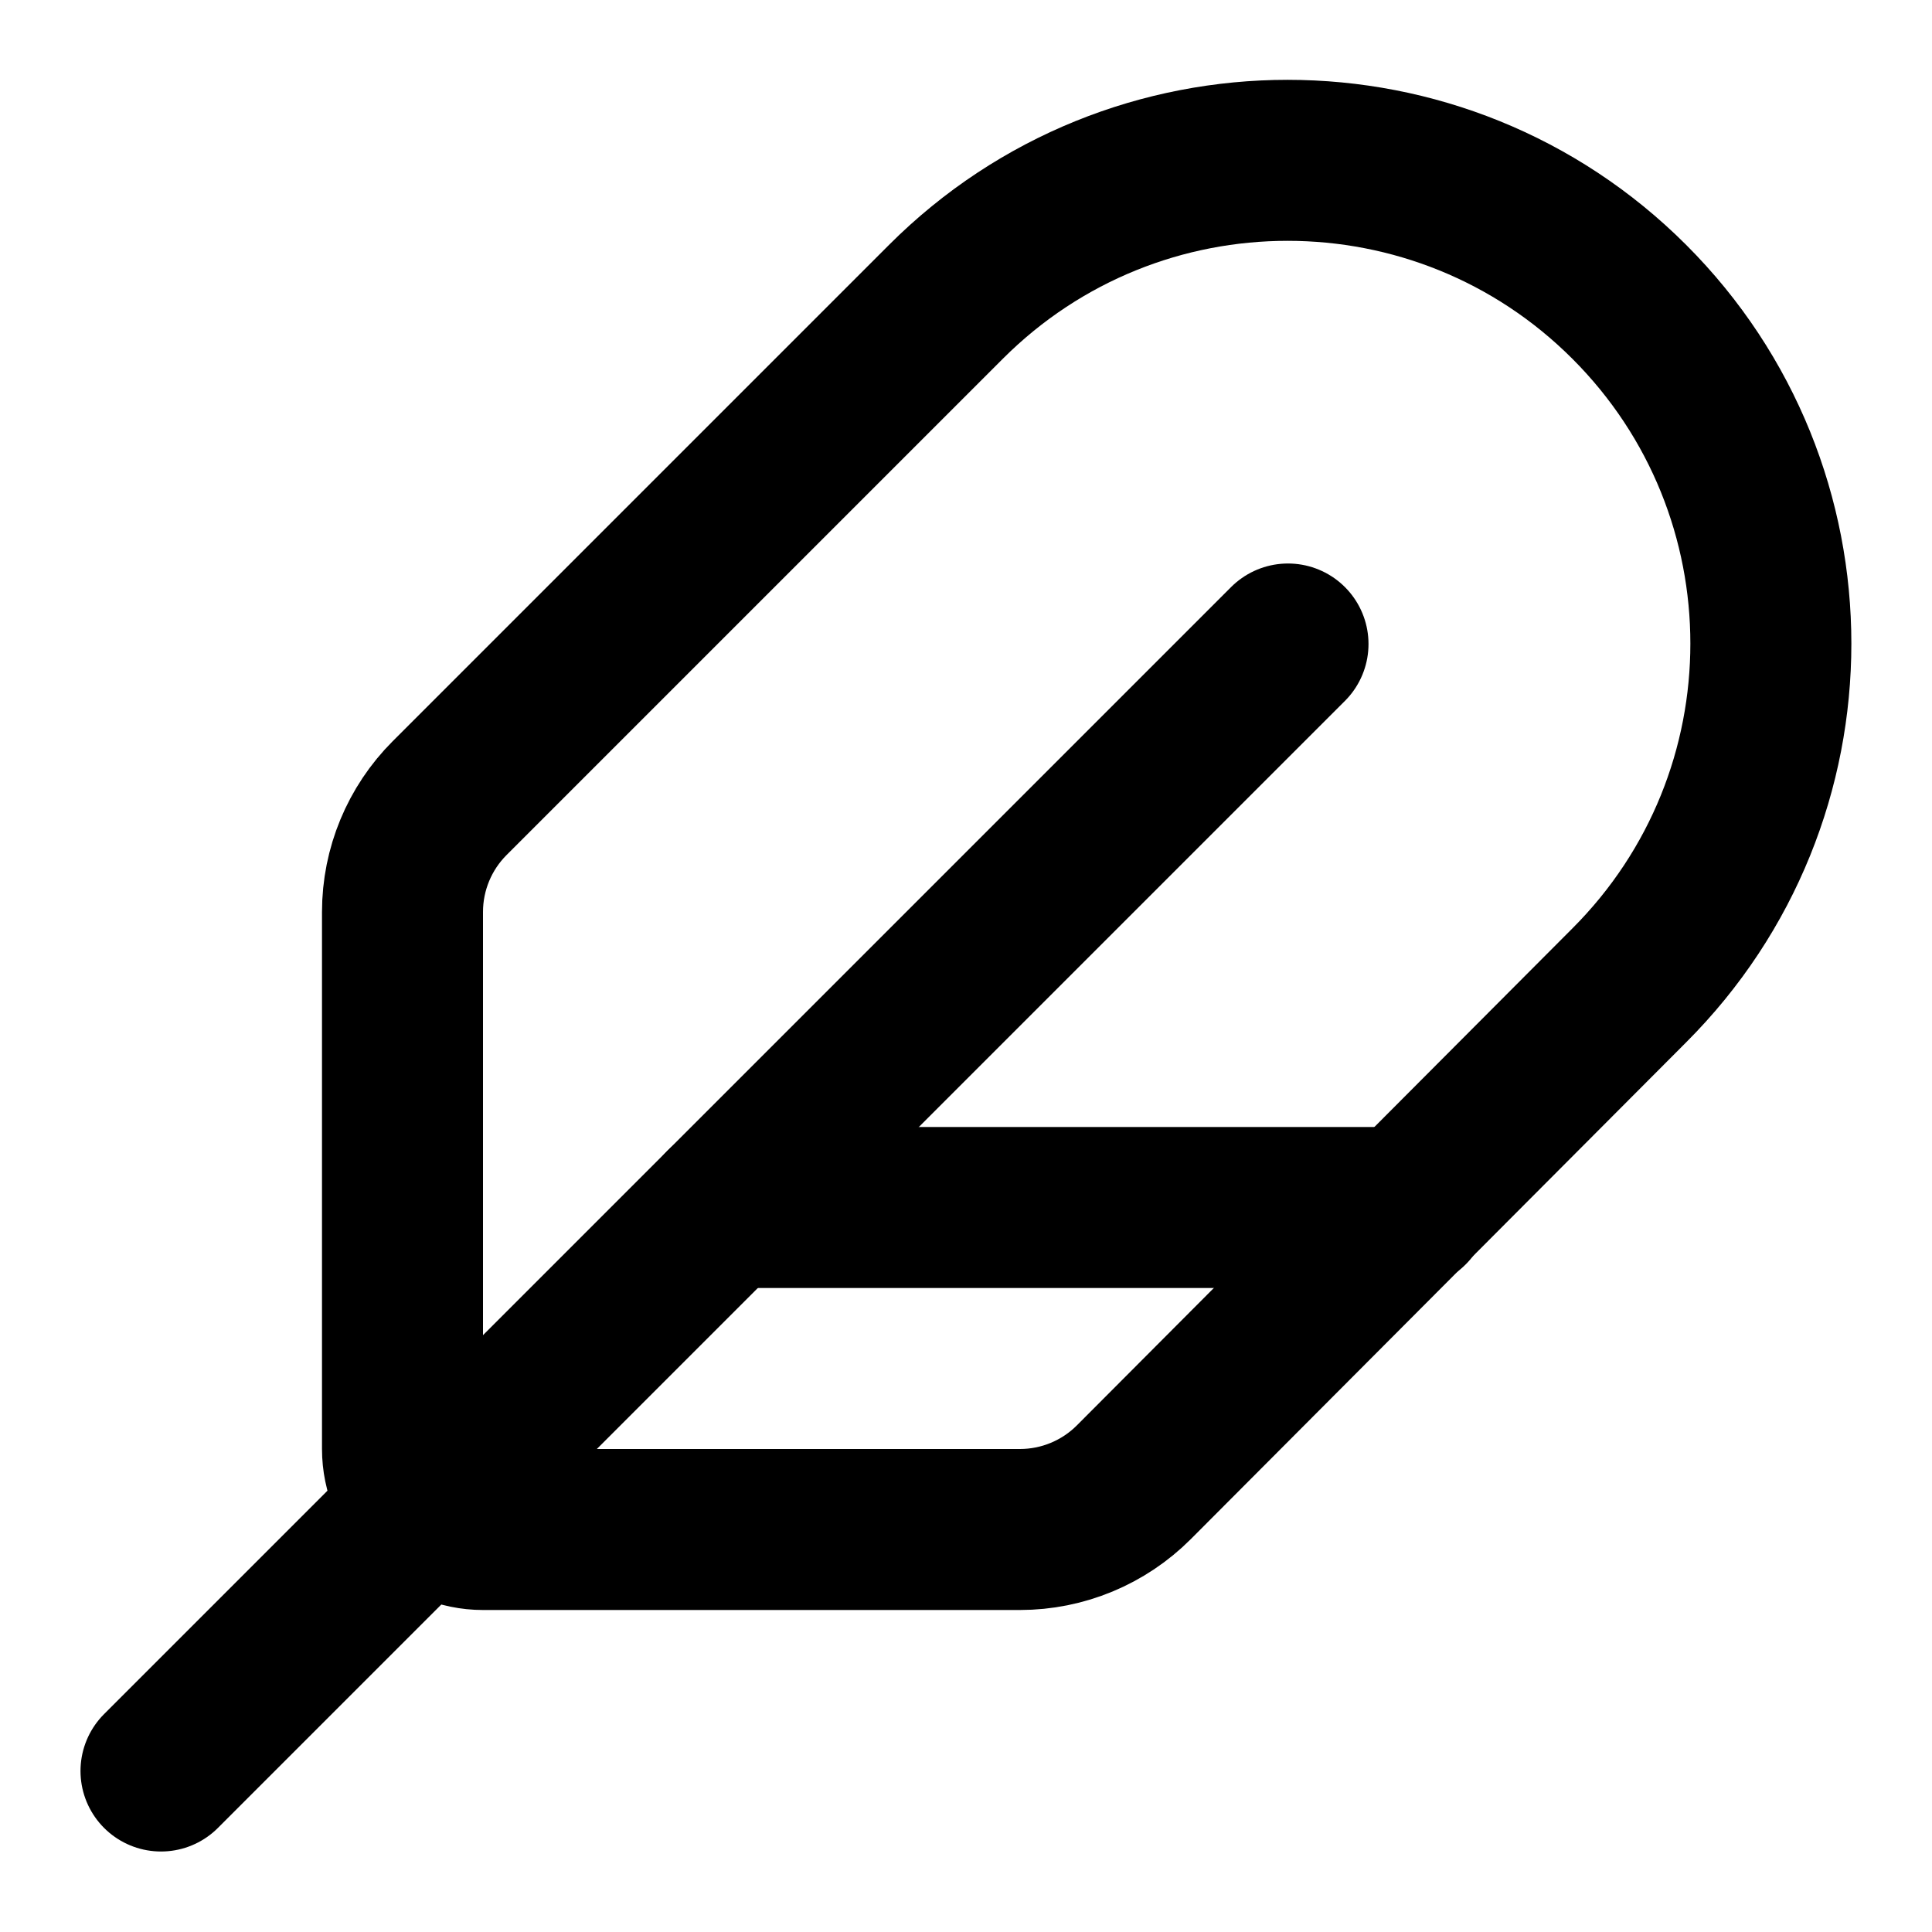
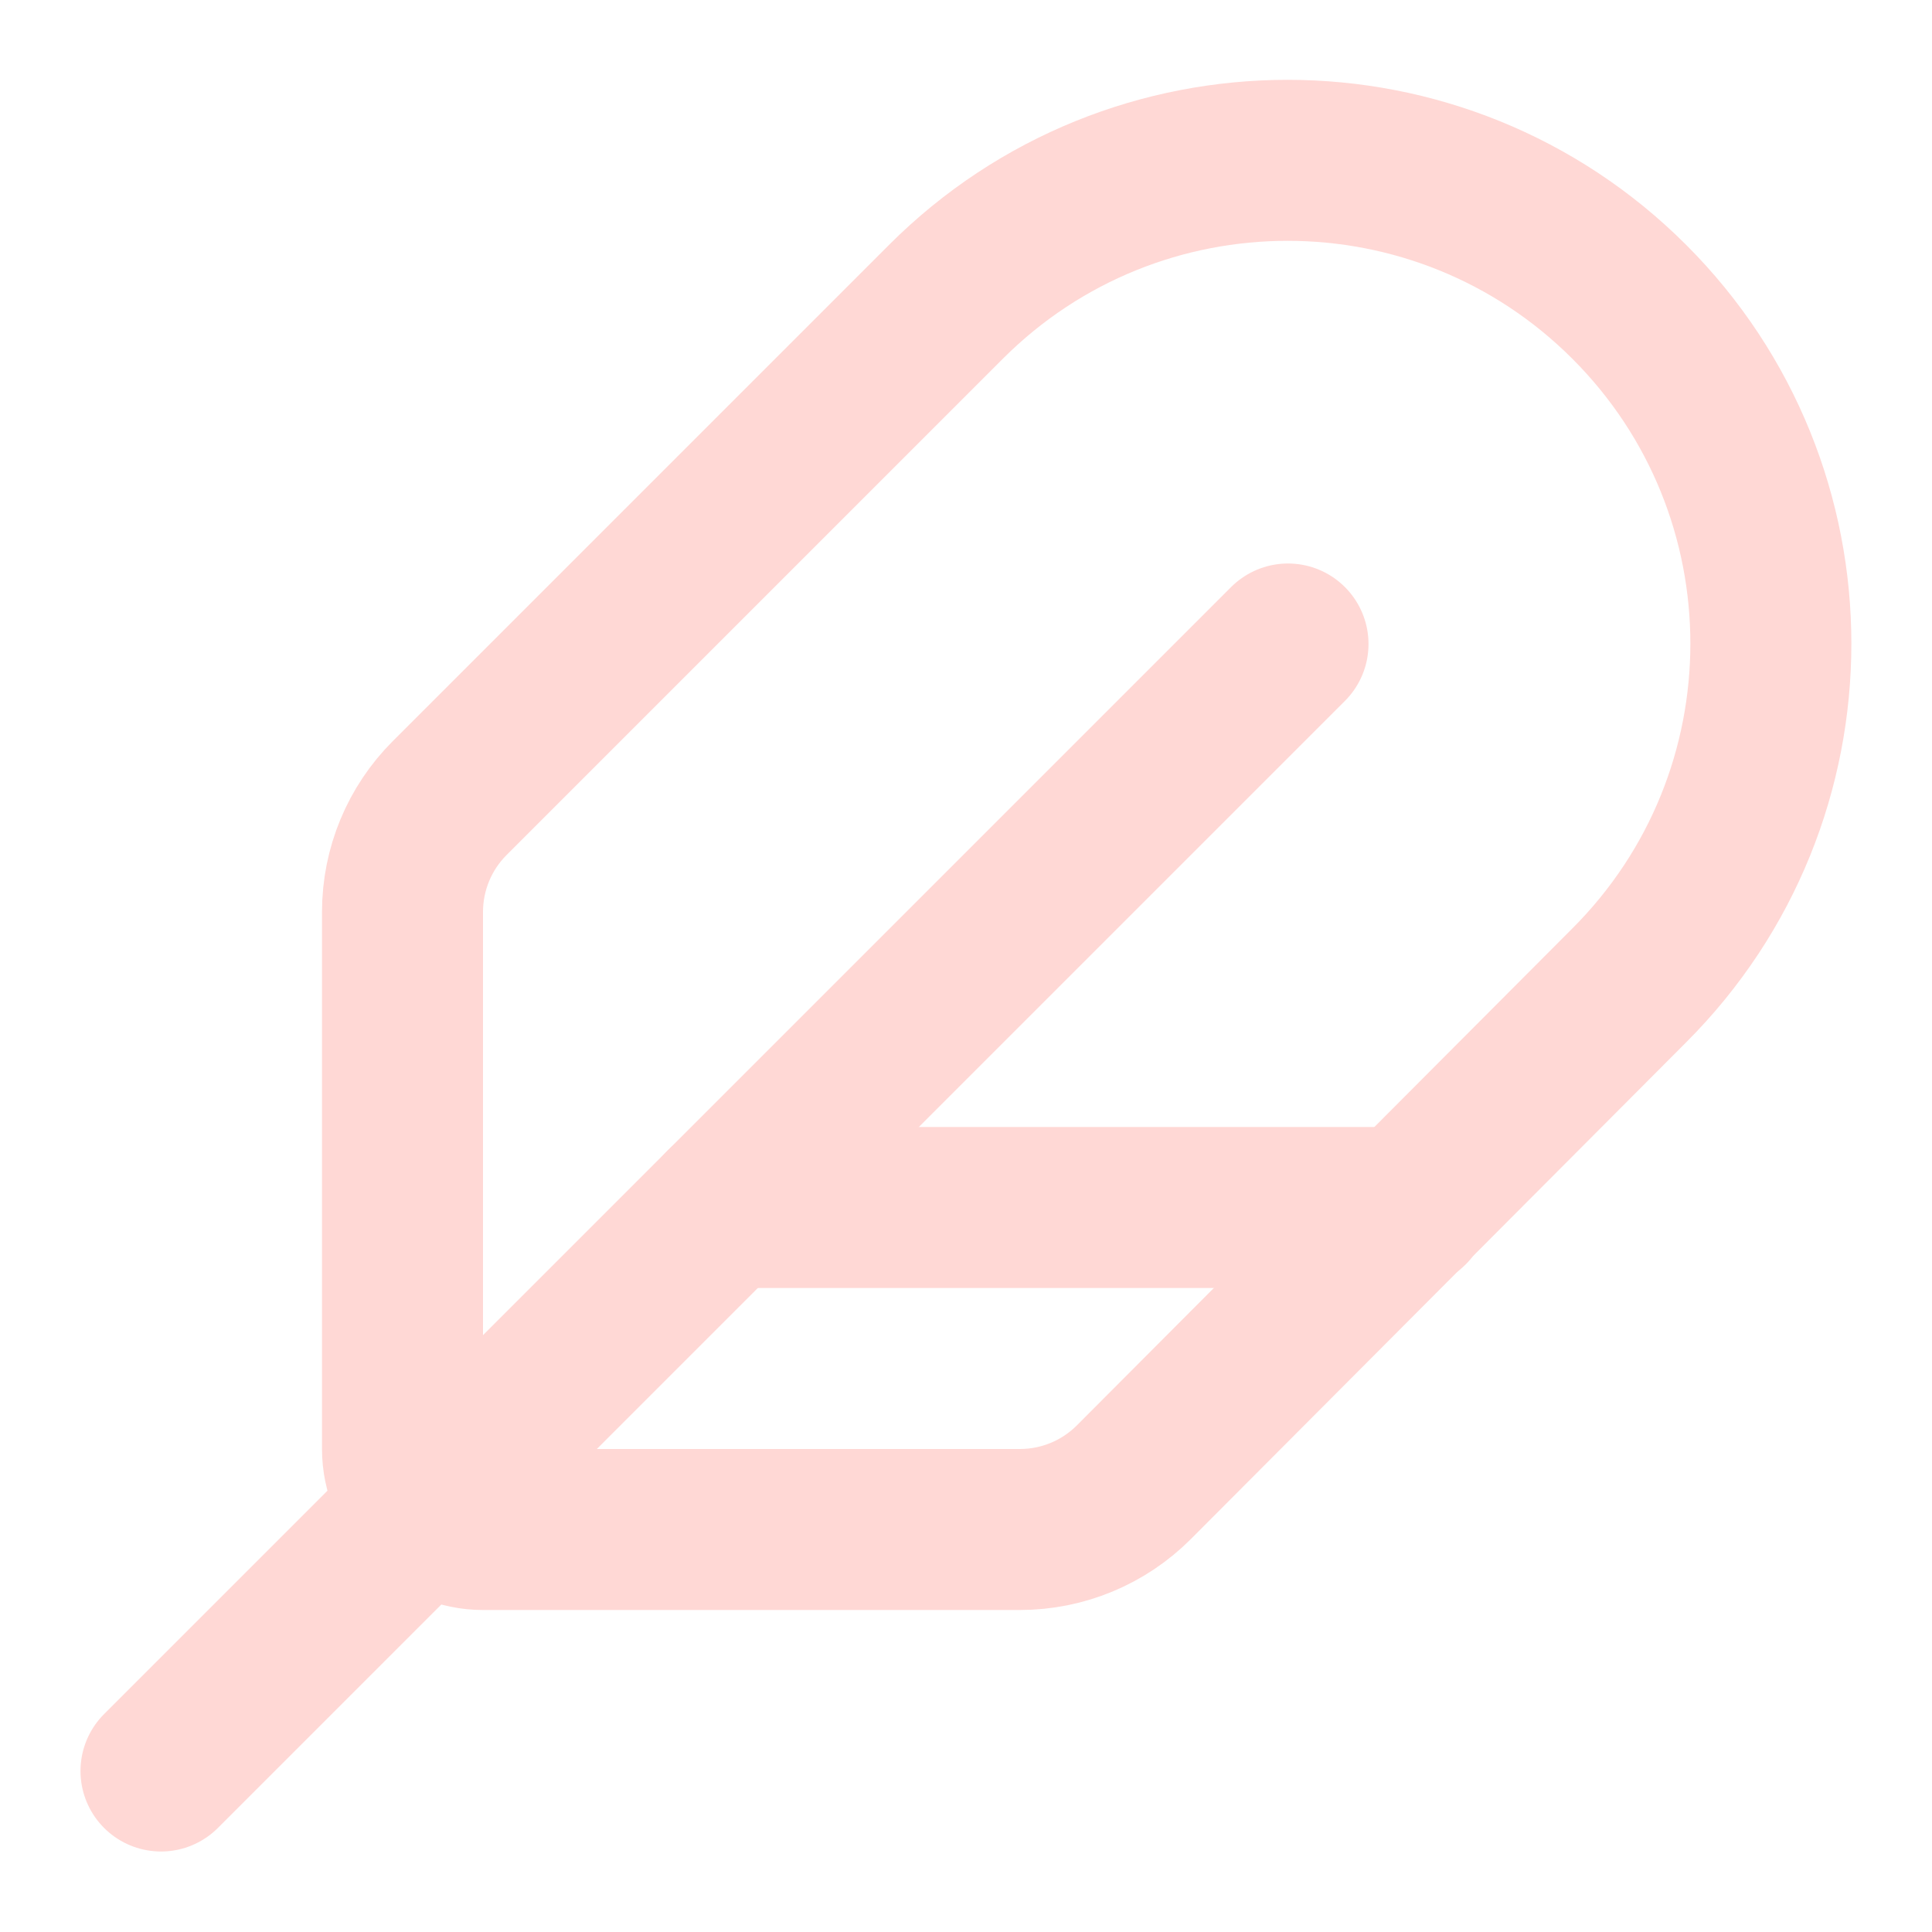
- <svg xmlns="http://www.w3.org/2000/svg" width="24" height="24" viewBox="0 0 24 24" fill="none" stroke="currentColor" stroke-width="2" stroke-linecap="round" stroke-linejoin="round" class="lucide lucide-feather-icon lucide-feather">
+ <svg xmlns="http://www.w3.org/2000/svg" width="24" height="24" viewBox="0 0 24 24" fill="none" stroke="#ffd8d5" stroke-width="2" stroke-linecap="round" stroke-linejoin="round" class="lucide lucide-feather-icon lucide-feather">
  <path d="M12.67 19a2 2 0 0 0 1.416-.588l6.154-6.172a6 6 0 0 0-8.49-8.49L5.586 9.914A2 2 0 0 0 5 11.328V18a1 1 0 0 0 1 1z" />
  <path d="M16 8 2 22" />
  <path d="M17.5 15H9" />
</svg>
